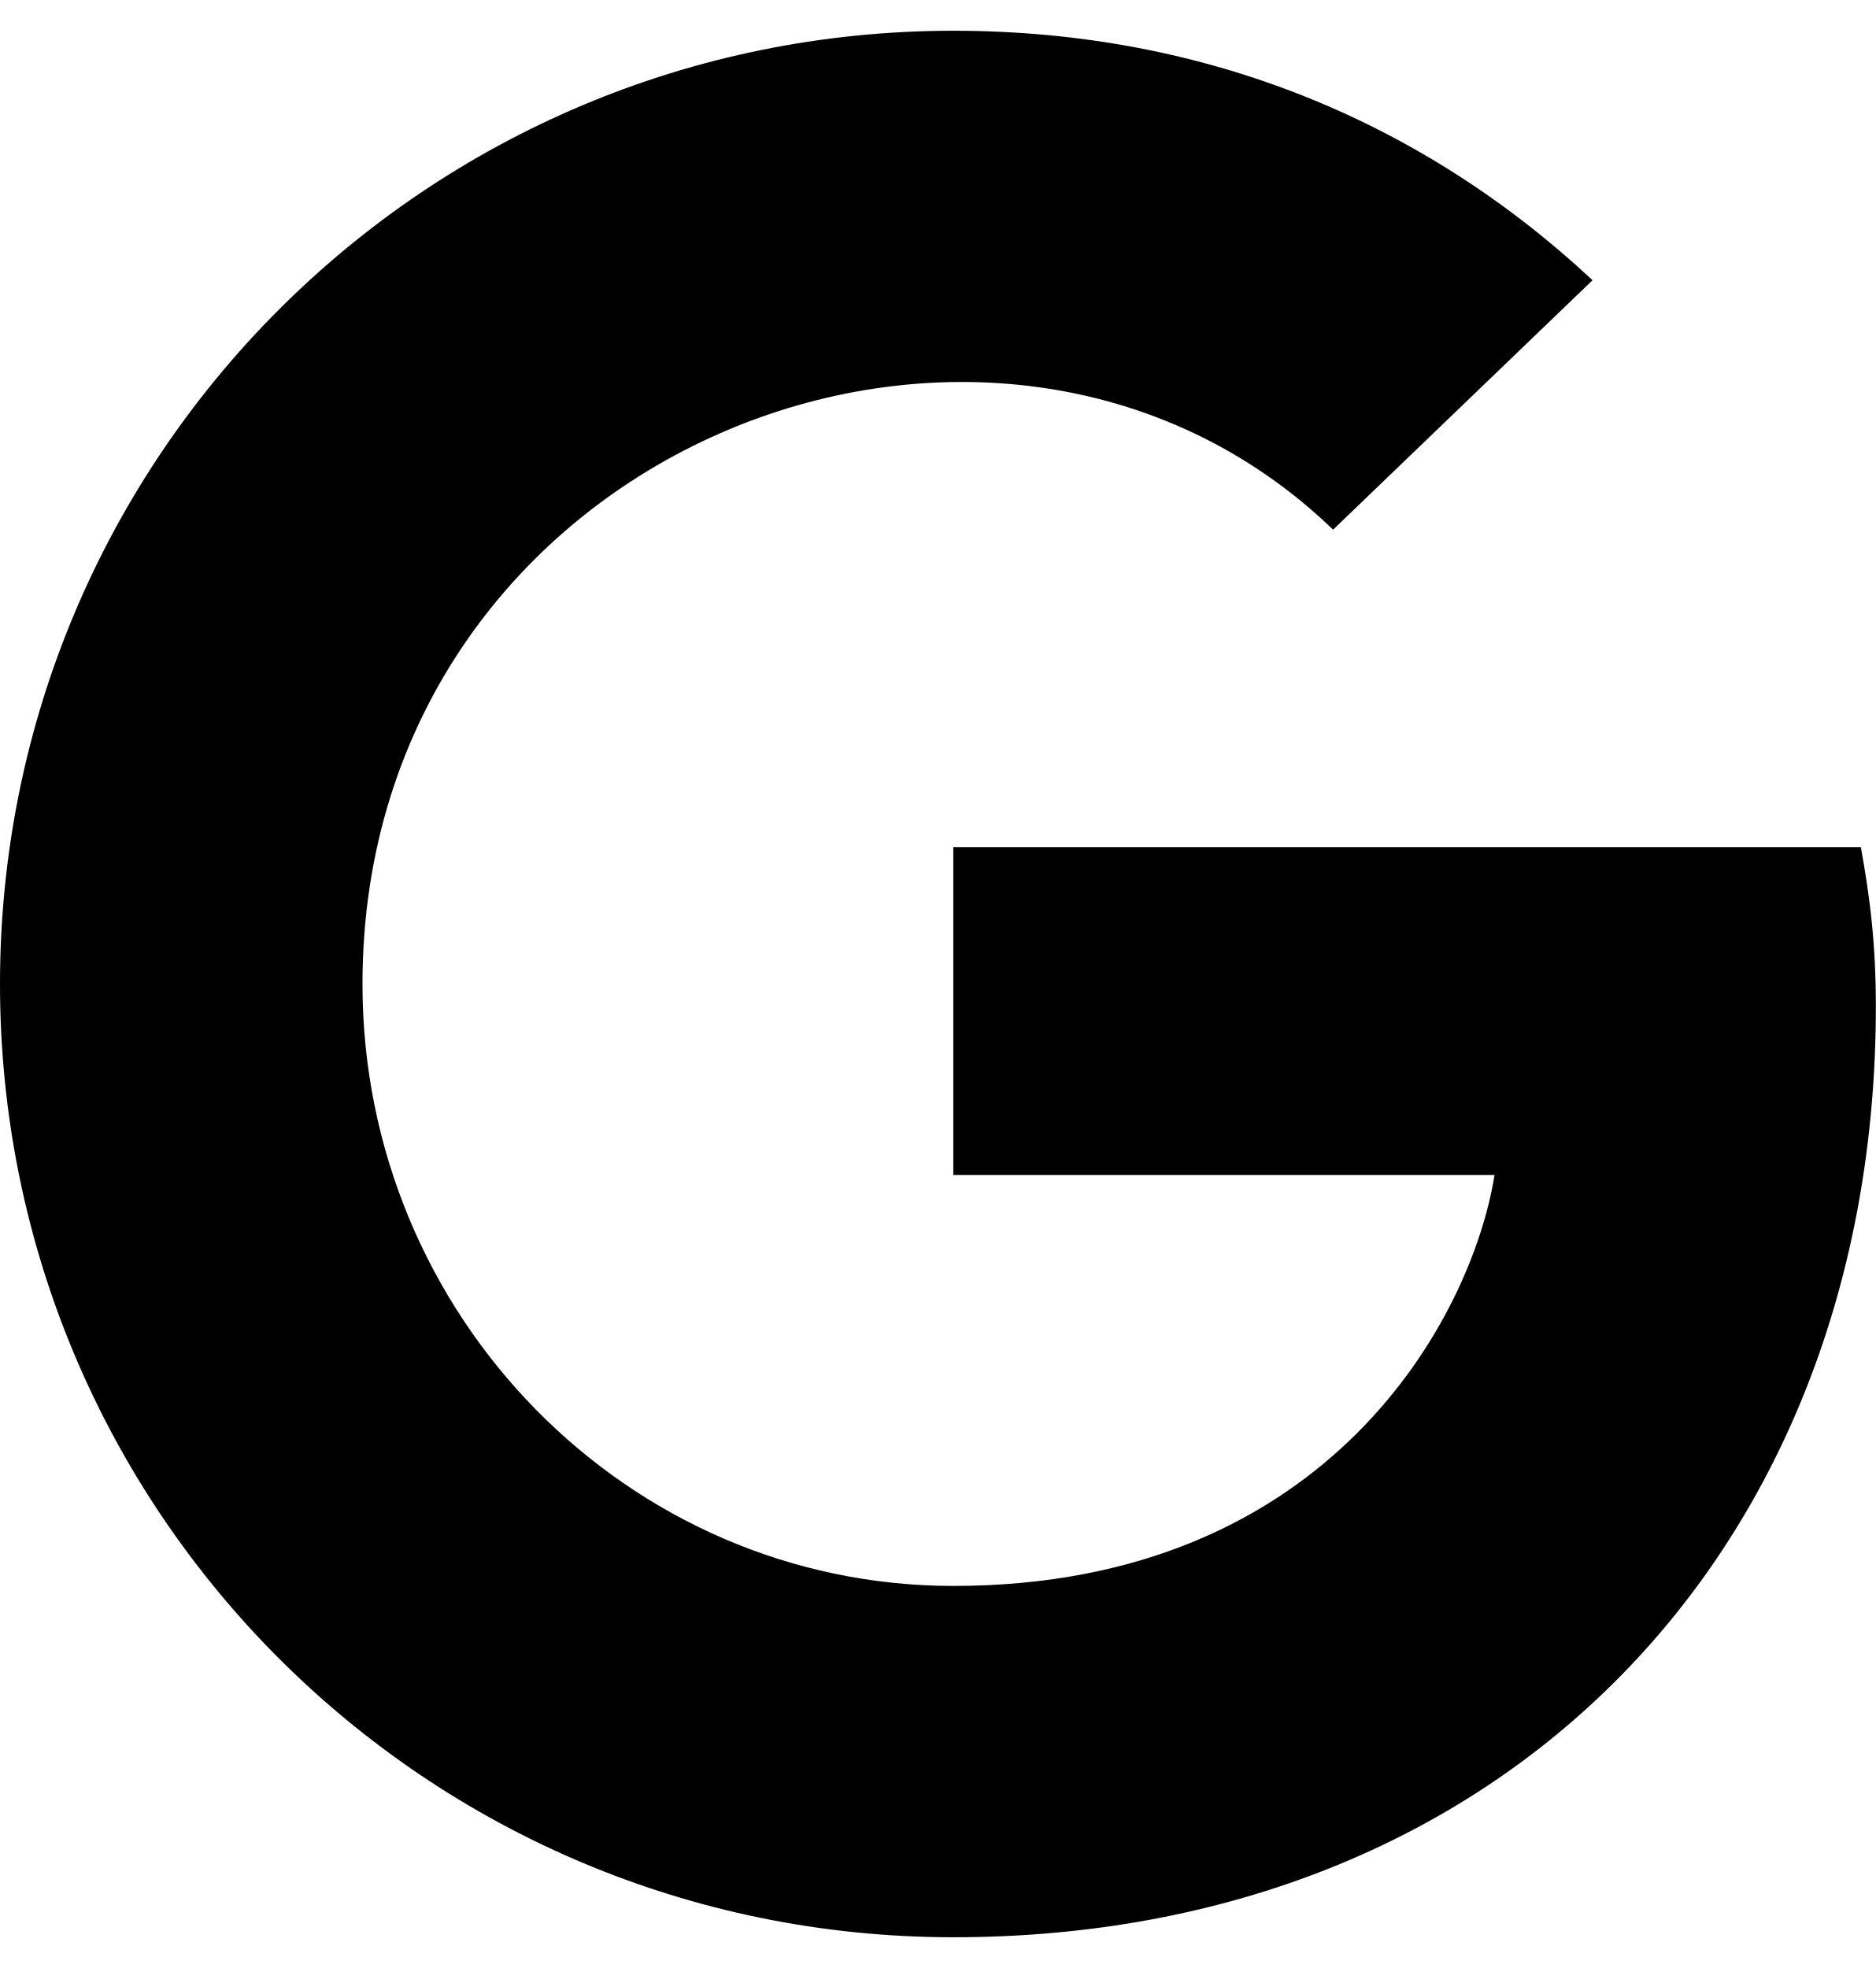
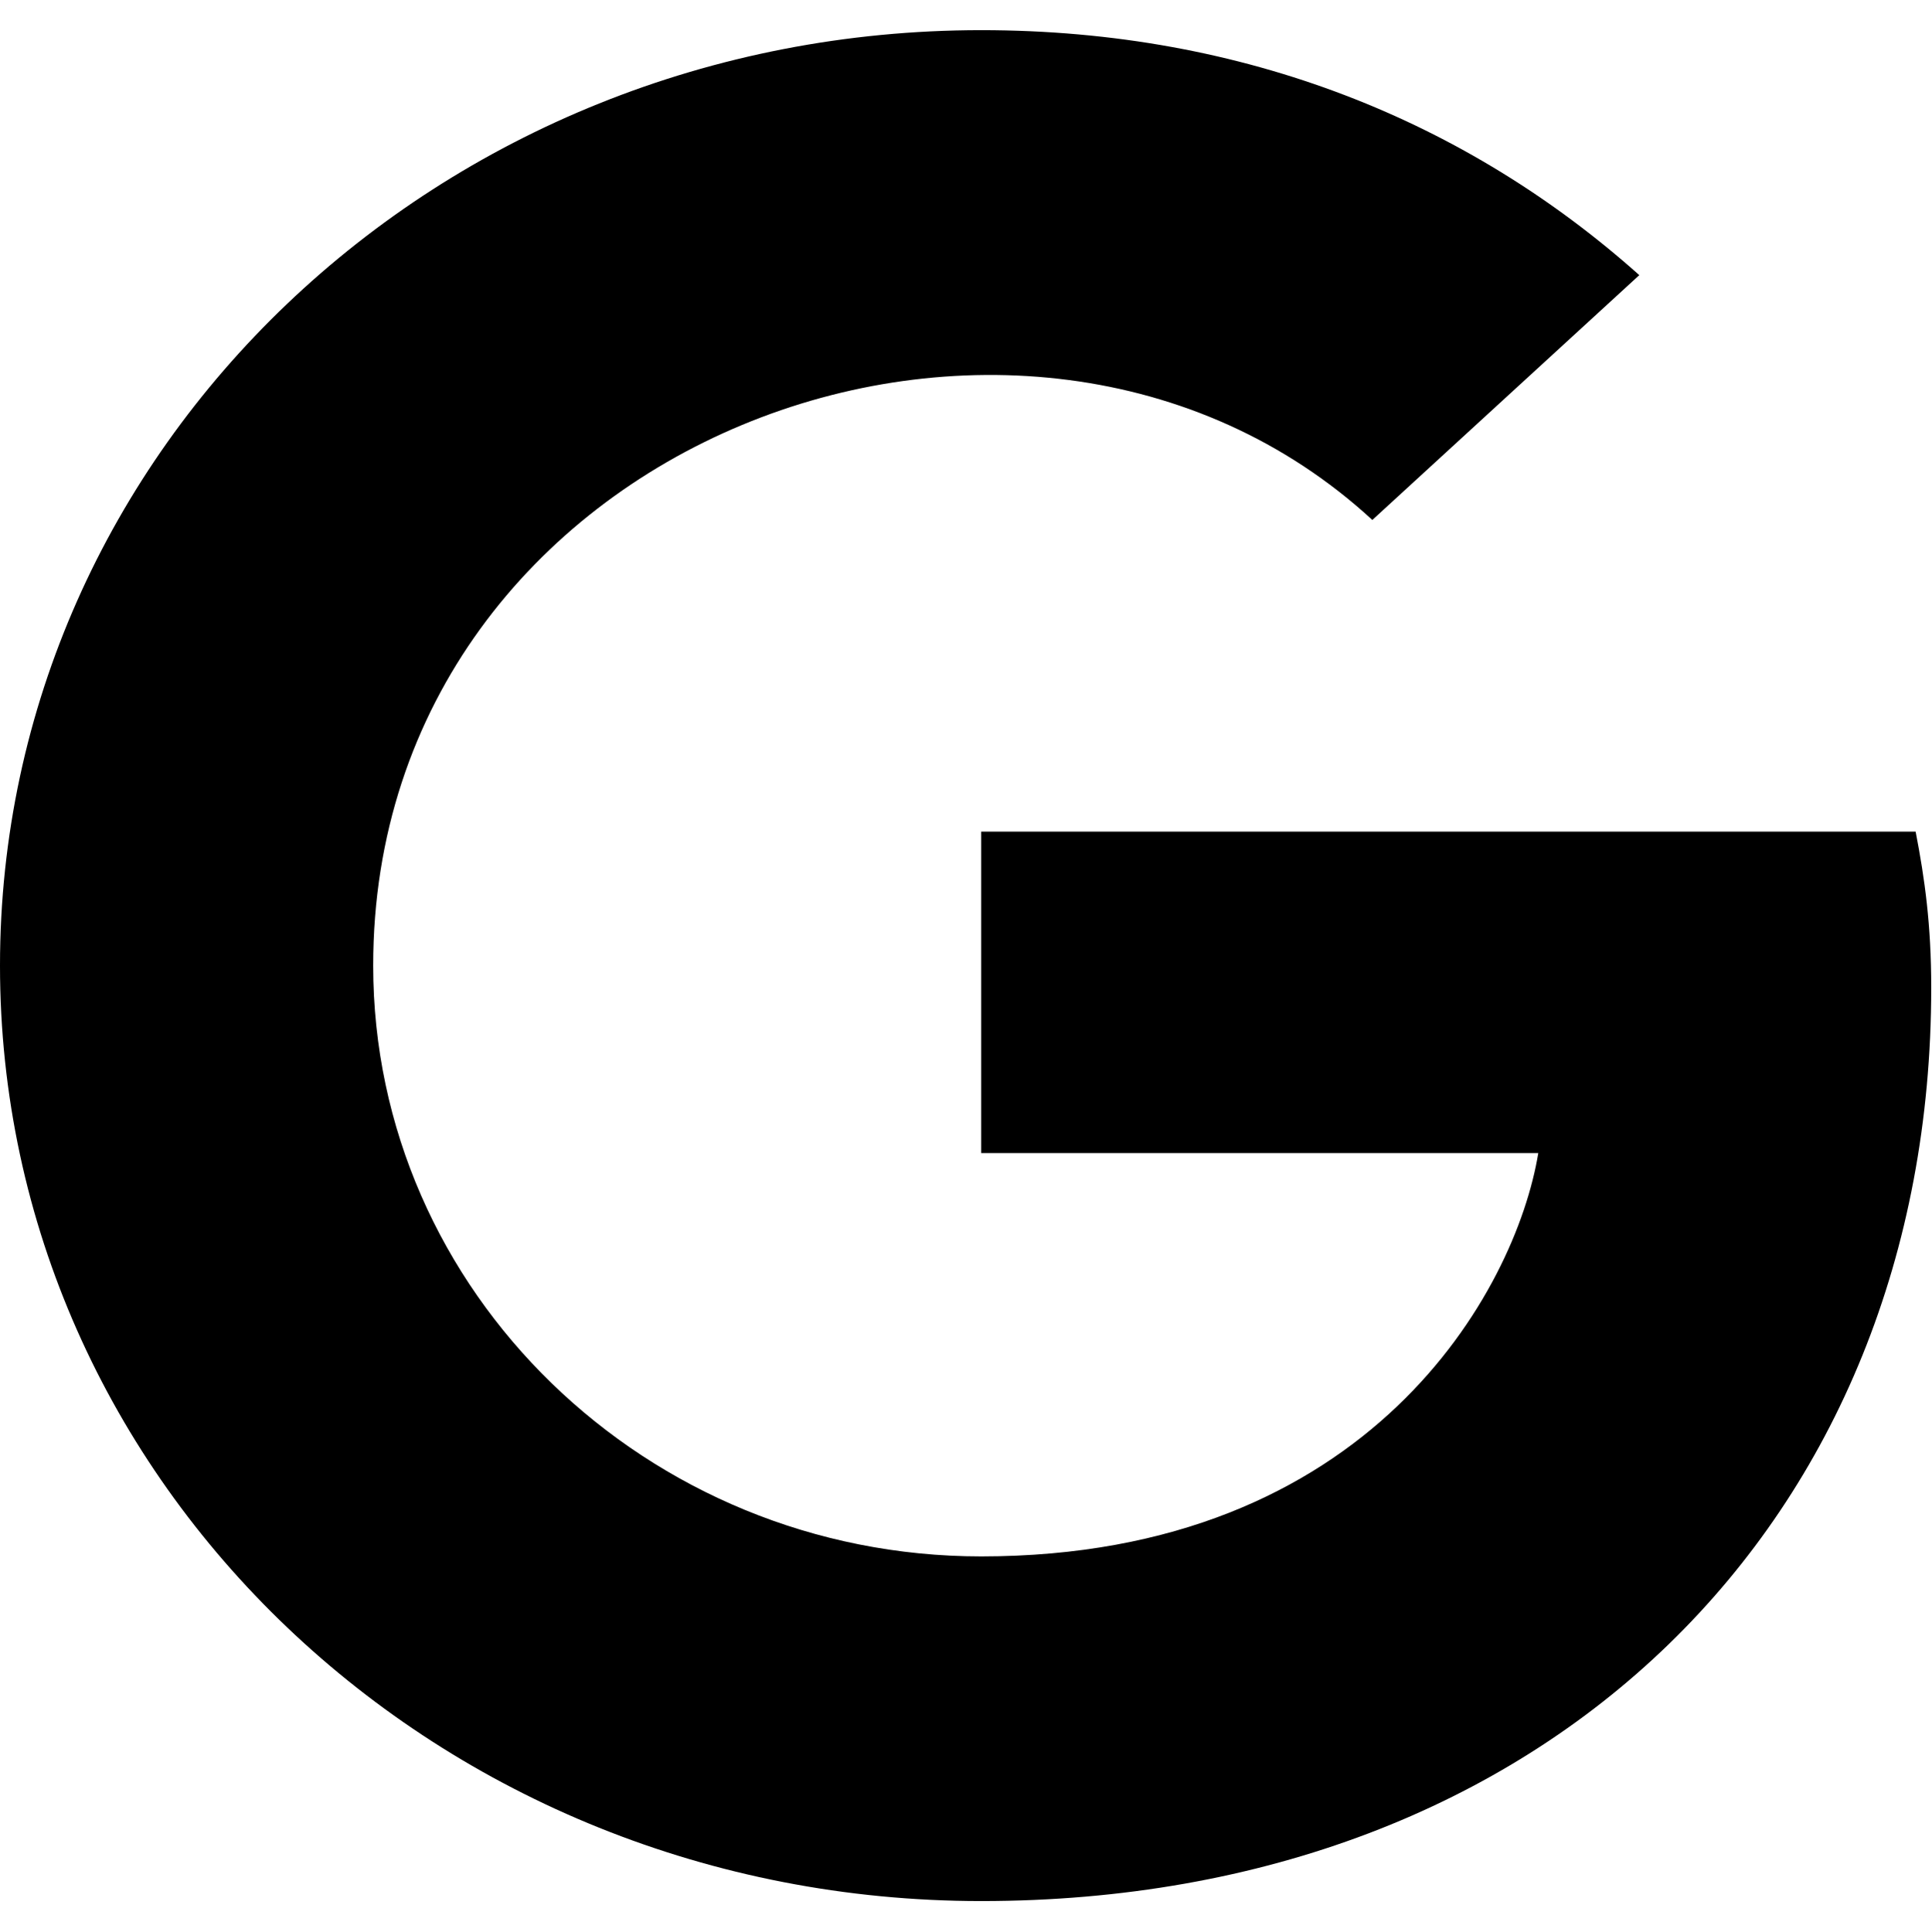
- <svg xmlns="http://www.w3.org/2000/svg" height="16" width="15.25" viewBox="0 0 488 512">
-   <path d="M488 261.8C488 403.3 391.1 504 248 504 110.8 504 0 393.2 0 256S110.8 8 248 8c66.8 0 123 24.5 166.3 64.9l-67.5 64.9C258.5 52.6 94.3 116.6 94.3 256c0 86.5 69.1 156.6 153.7 156.6 98.2 0 135-70.4 140.8-106.9H248v-85.3h236.1c2.3 12.7 3.9 24.9 3.9 41.4z" />
+ <svg xmlns="http://www.w3.org/2000/svg" width="13pt" height="13pt" viewBox="0 0 13 13" version="1.1">
+   <g>
+     <path style=" stroke:none;fill-rule:nonzero;fill:rgb(0%,0%,0%);fill-opacity:1;" d="M 13 6.648 C 13 10.238 10.418 12.797 6.605 12.797 C 2.953 12.797 0 9.984 0 6.5 C 0 3.016 2.953 0.203 6.605 0.203 C 8.387 0.203 9.883 0.824 11.035 1.852 L 9.238 3.5 C 6.887 1.336 2.512 2.961 2.512 6.5 C 2.512 8.695 4.352 10.477 6.605 10.477 C 9.223 10.477 10.203 8.688 10.355 7.762 L 6.605 7.762 L 6.605 5.598 L 12.895 5.598 C 12.957 5.918 13 6.227 13 6.648 Z M 13 6.648 " />
+   </g>
</svg>
